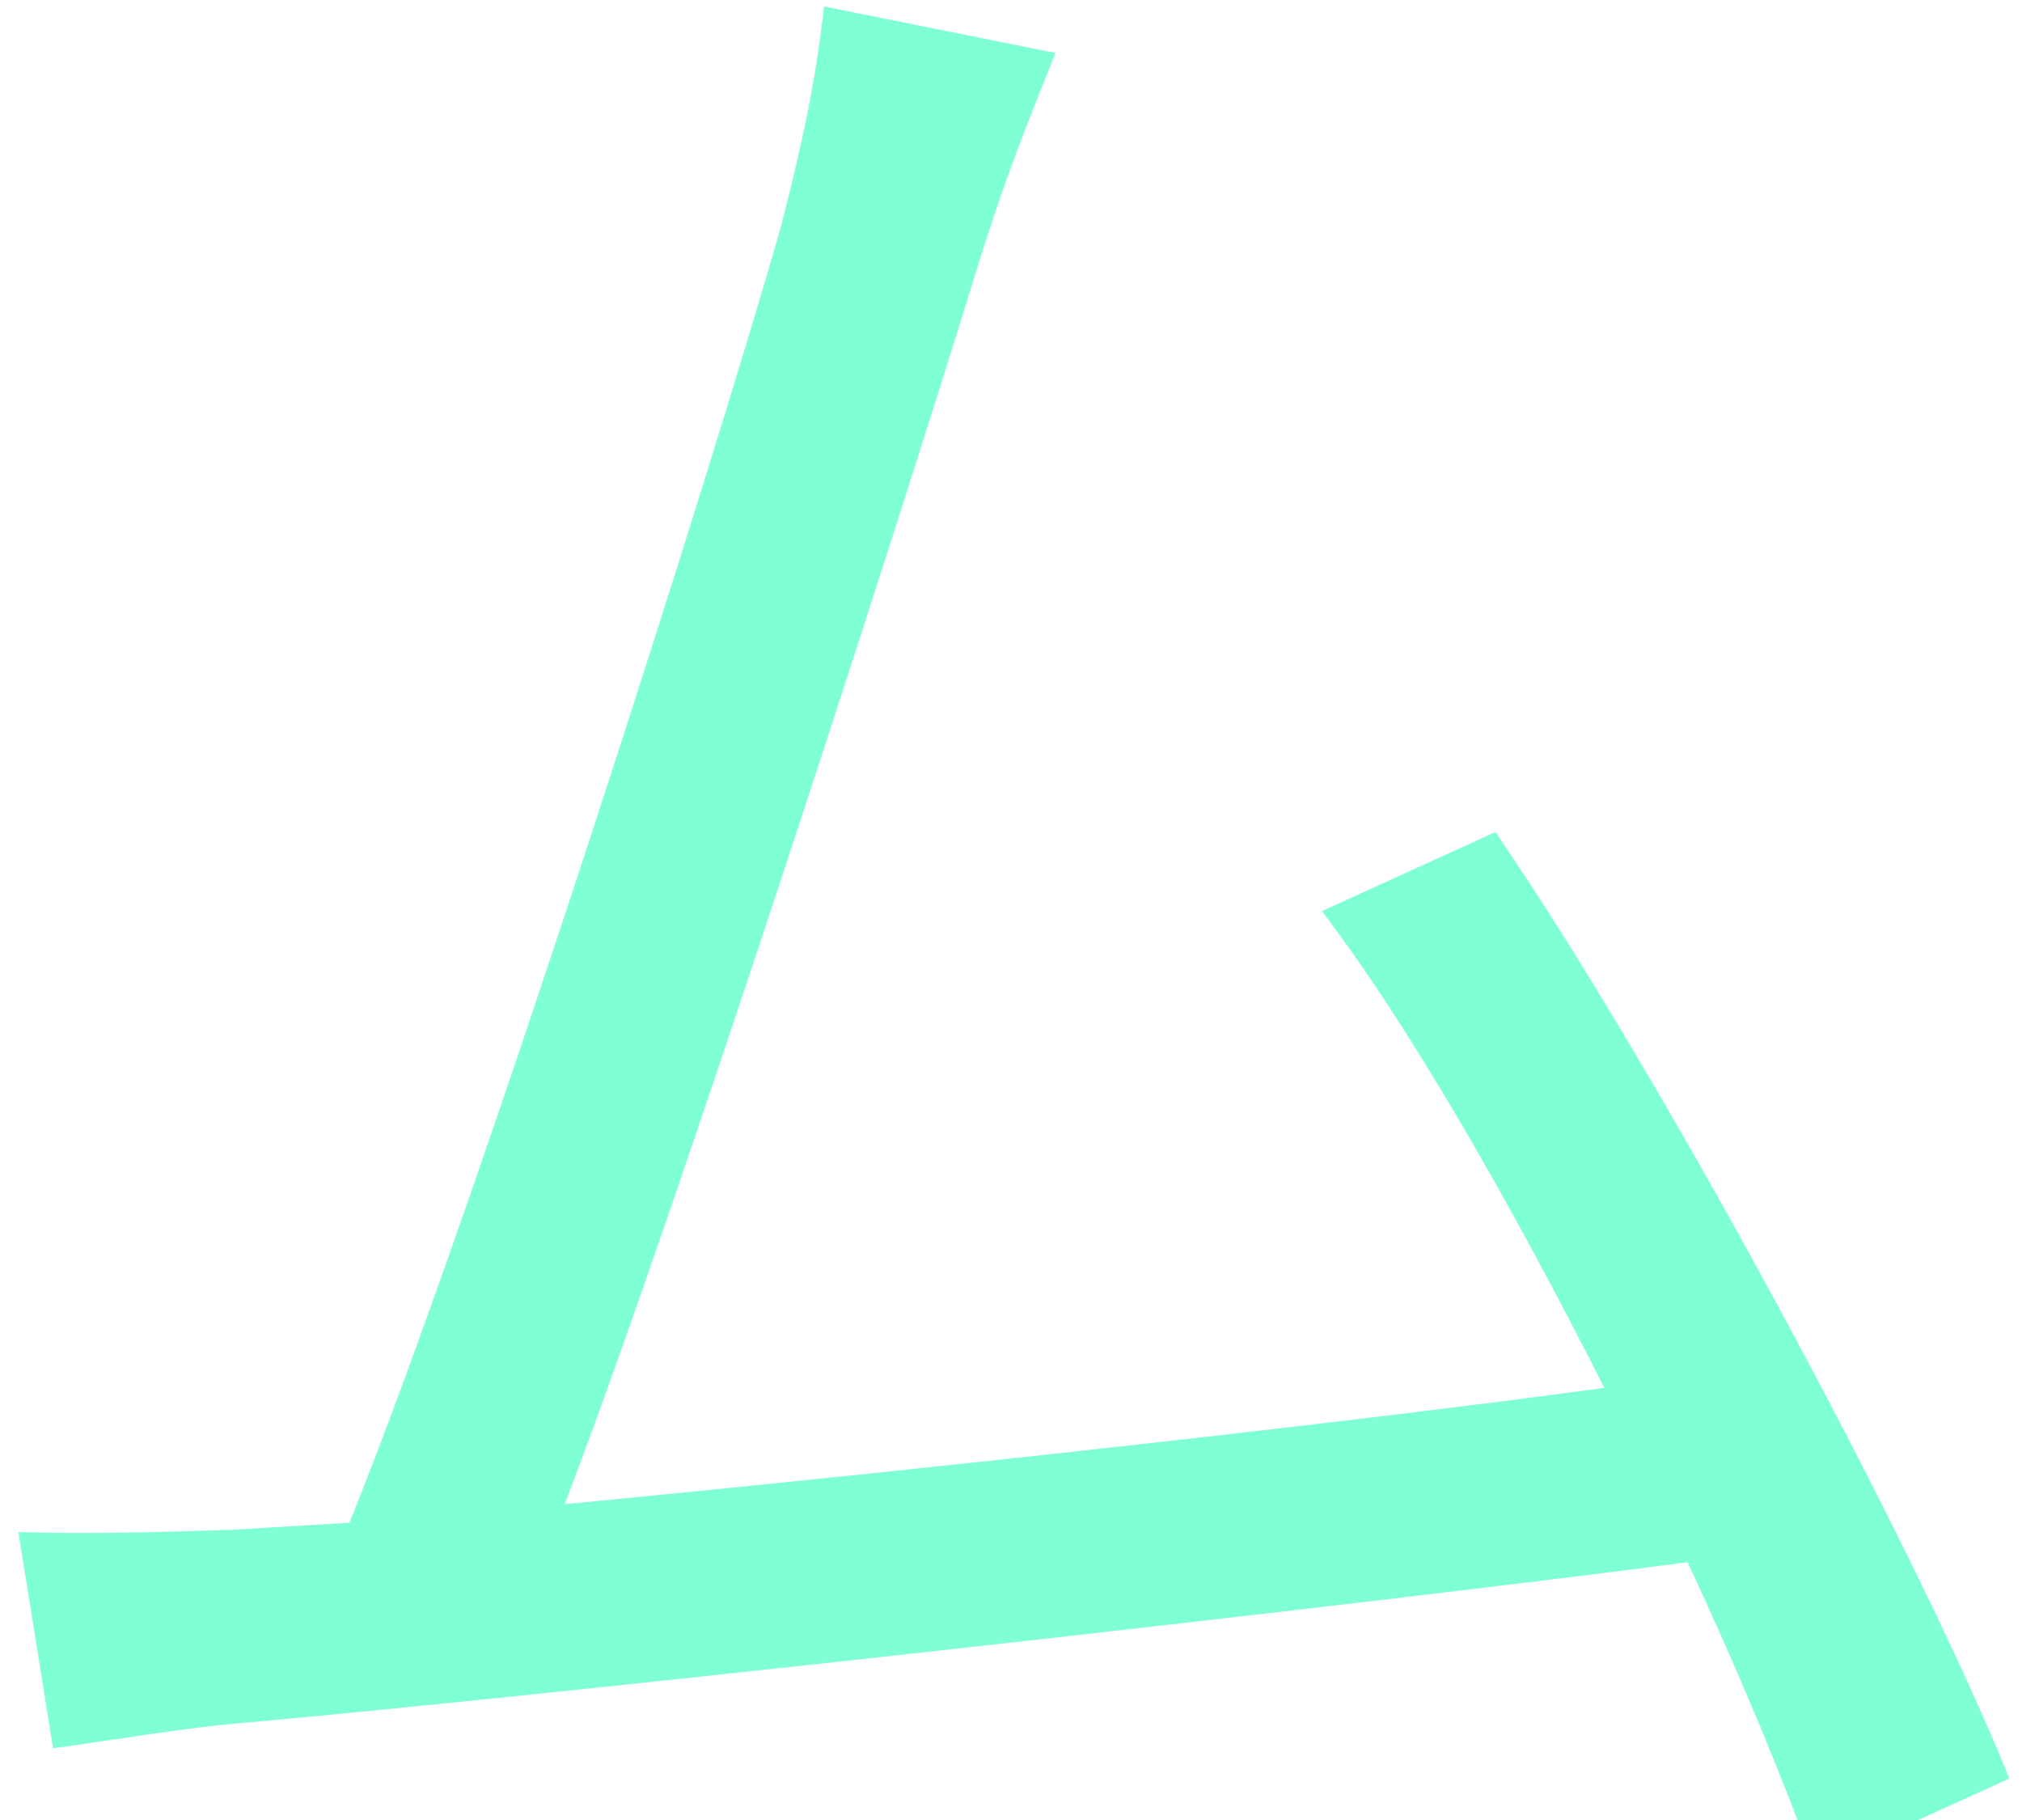
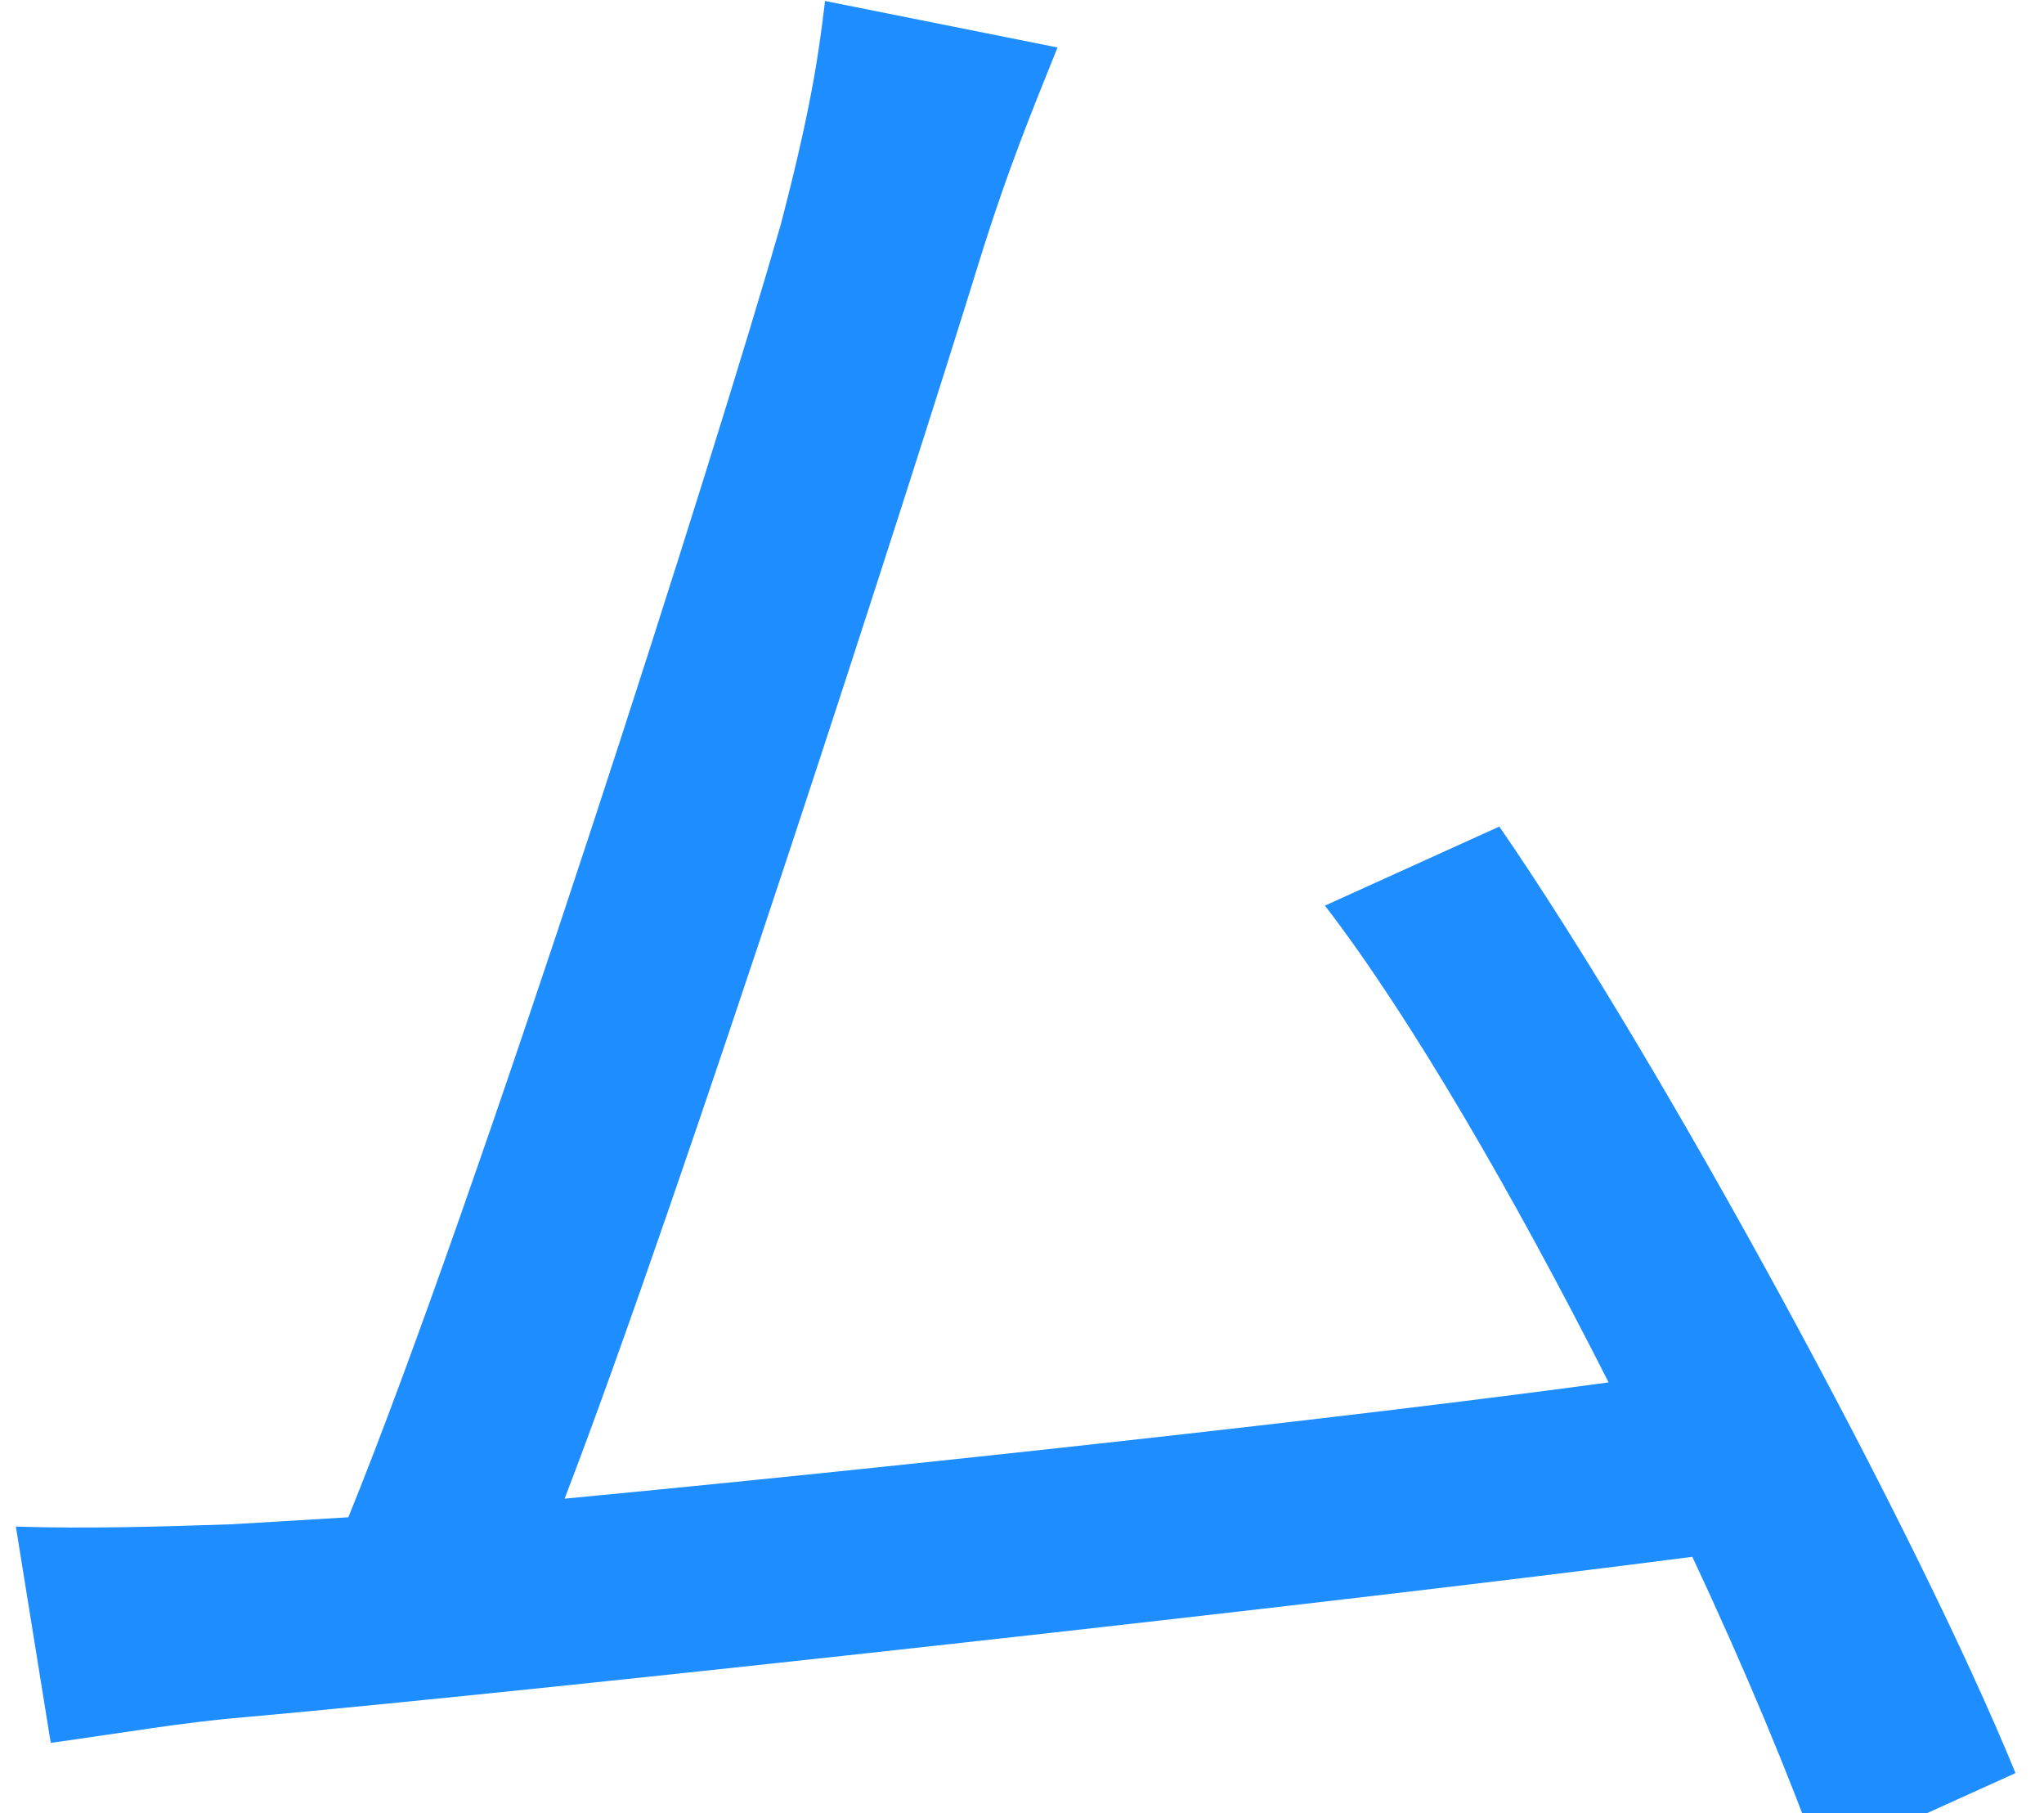
- <svg xmlns="http://www.w3.org/2000/svg" width="50" height="45" viewBox="0 0 50 45">
+ <svg xmlns="http://www.w3.org/2000/svg" width="916" height="812" viewBox="0 0 916 812">
  <defs>
    <style>
      .cls-1 {
        font-size: 250px;
-         fill: #7fffd4;
+         fill: #1e8dff;
        font-family: "MS Gothic";
      }
    </style>
  </defs>
-   <text id="ム" class="cls-1" transform="translate(-3.783 44.205) scale(0.229 0.23)">ム</text>
+   <text id="ム" class="cls-1" transform="translate(-70 798.6) scale(4.168 4.168)">ム</text>
</svg>
